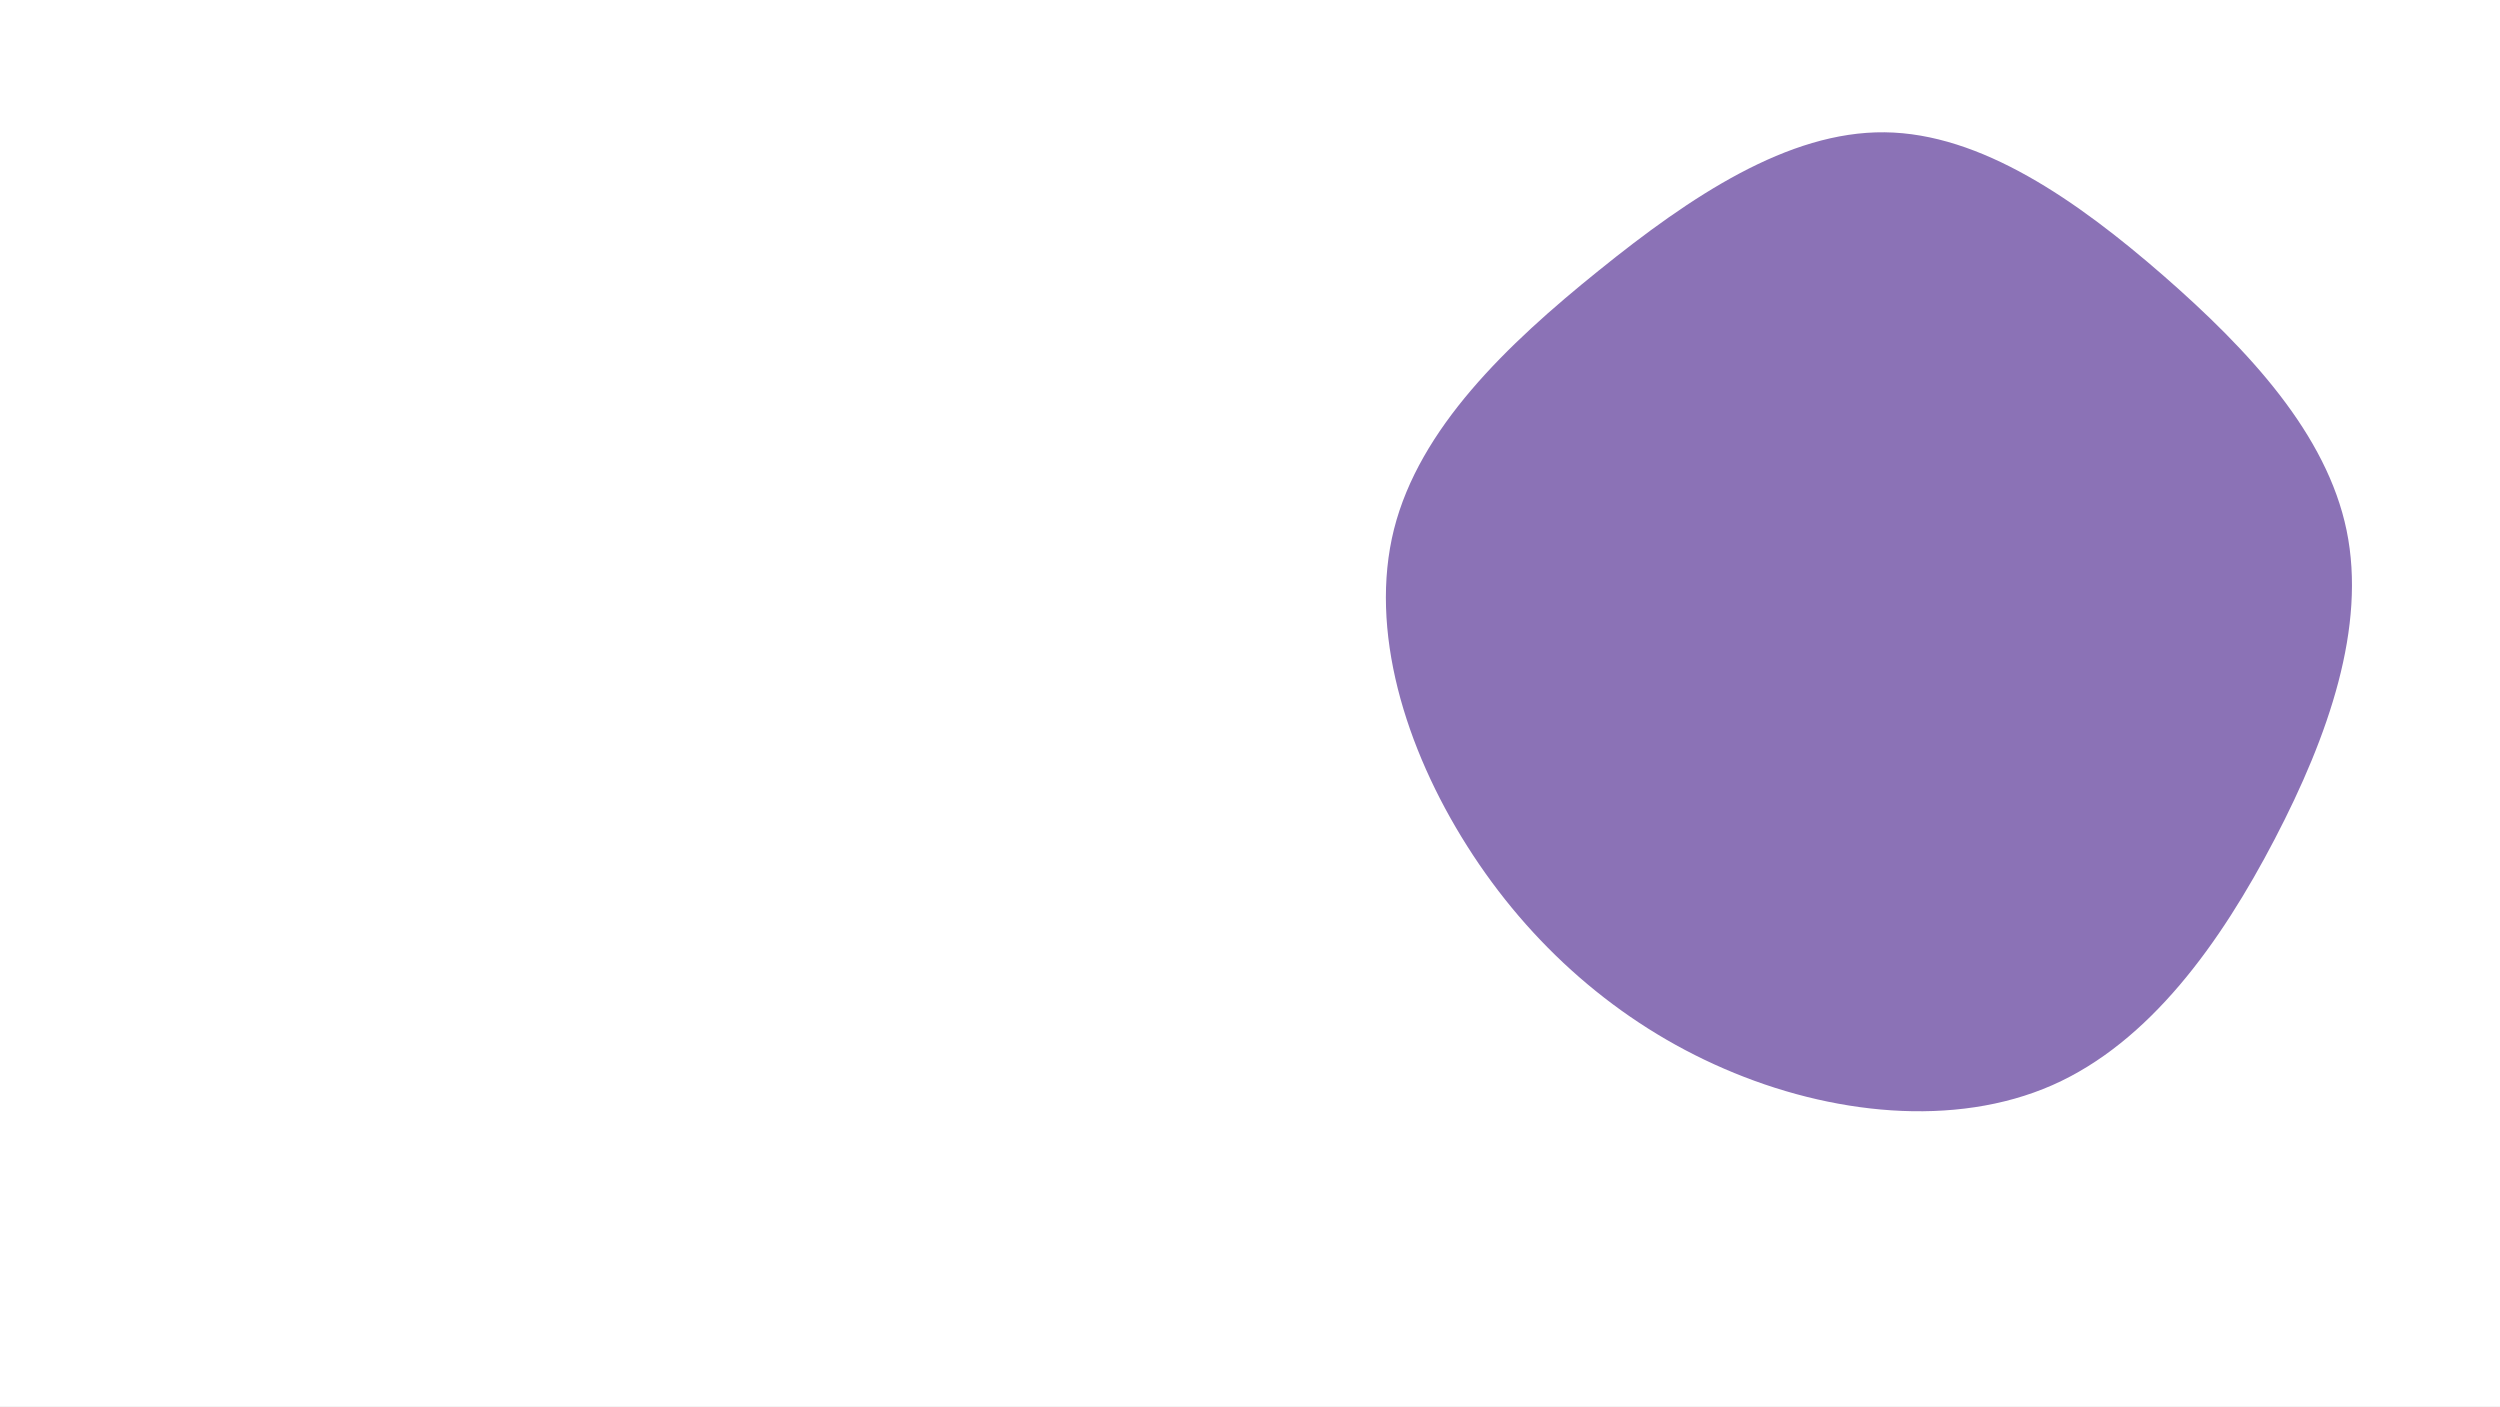
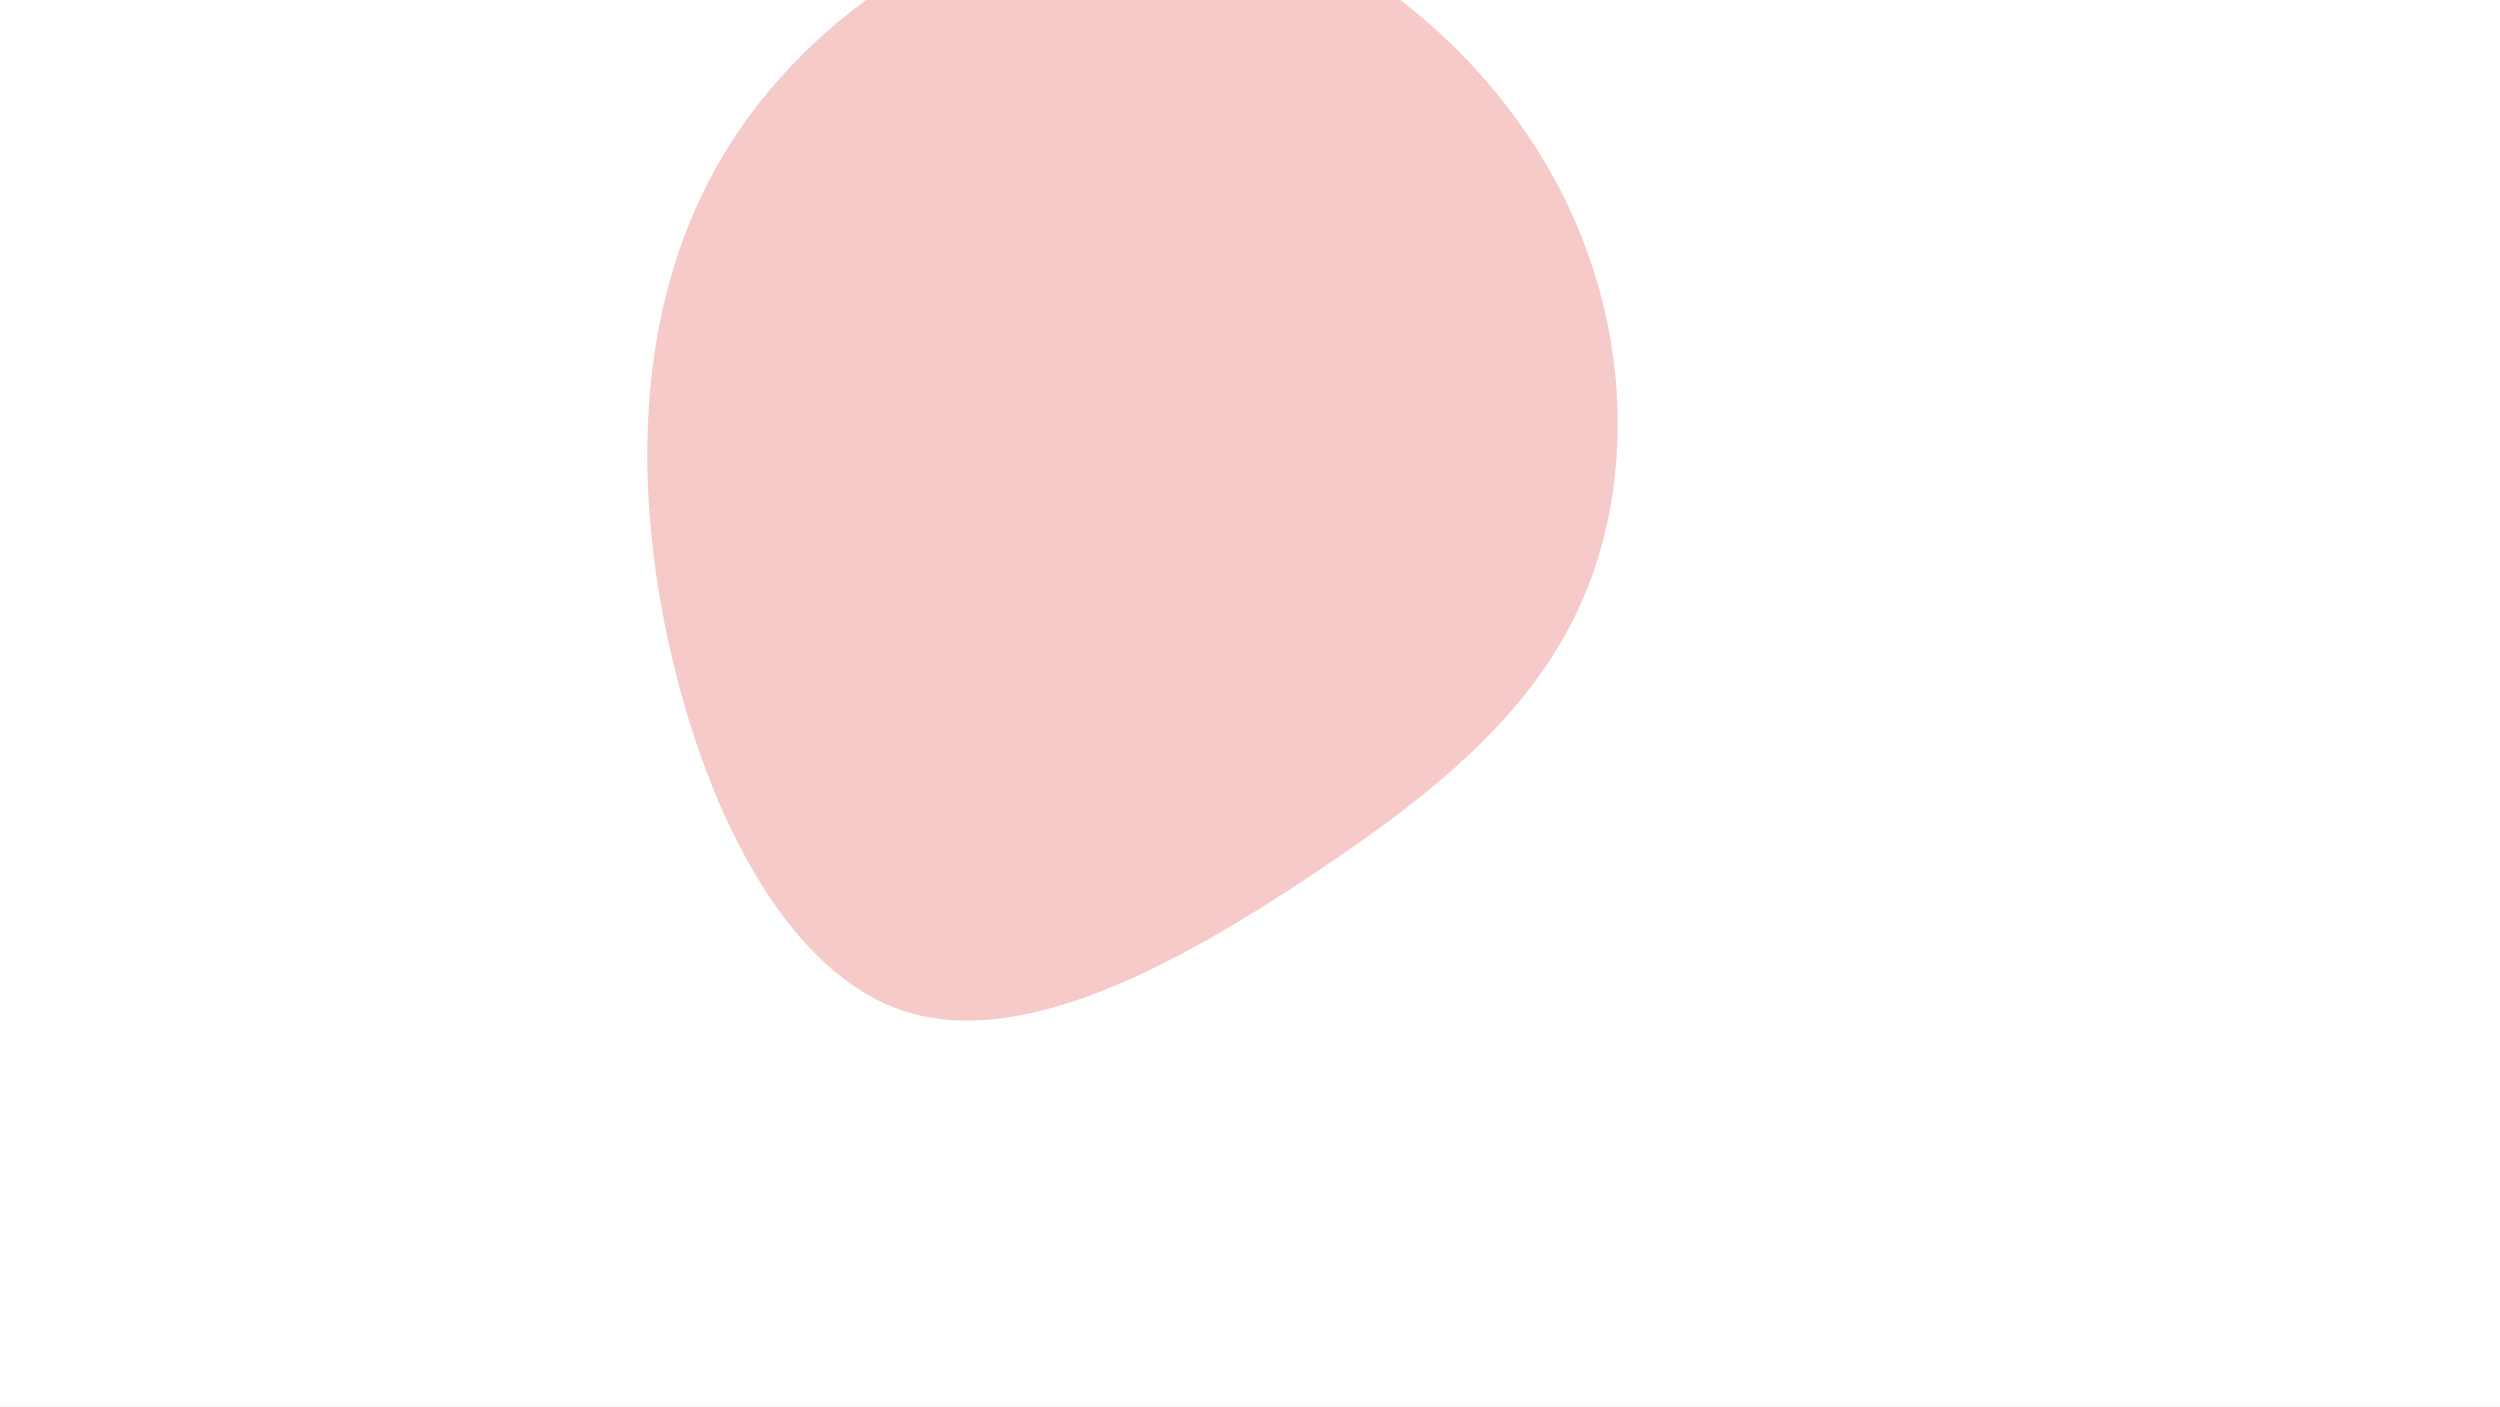
<svg xmlns="http://www.w3.org/2000/svg" id="visual" viewBox="0 0 960 540" width="960" height="540" version="1.1">
  <rect width="960" height="540" fill="#FFFFFF" />
  <g>
-     <g transform="translate(724 234)">
-       <path d="M106.7 -128.2C139.8 -99.3 169.5 -67.2 177.1 -30.3C184.7 6.6 170.3 48.3 149.5 88.2C128.7 128.1 101.5 166.2 64.1 182.7C26.6 199.2 -21.1 194.1 -61.9 176.4C-102.7 158.8 -136.7 128.7 -160.6 90.9C-184.5 53.2 -198.4 7.9 -188.7 -30.8C-178.9 -69.5 -145.5 -101.6 -110.1 -130.1C-74.8 -158.6 -37.4 -183.6 -0.3 -183.2C36.7 -182.8 73.5 -157.1 106.7 -128.2Z" fill="#8b72b6" />
+     <g transform="translate(448 198)">
+       <path d="M147.1 -132.5C177.5 -79.2 179.9 -18.8 161.8 27.3C143.6 73.5 104.8 105.4 55.3 138.3C5.7 171.2 -54.7 205.2 -100.7 190.3C-146.7 175.4 -178.1 111.6 -192 45.4C-205.8 -20.8 -202 -89.4 -167 -143.7C-132.1 -198 -66 -238 -3.8 -234.9C58.4 -231.9 116.7 -185.8 147.1 -132.5Z" fill="#F7CACA" />
    </g>
  </g>
</svg>
